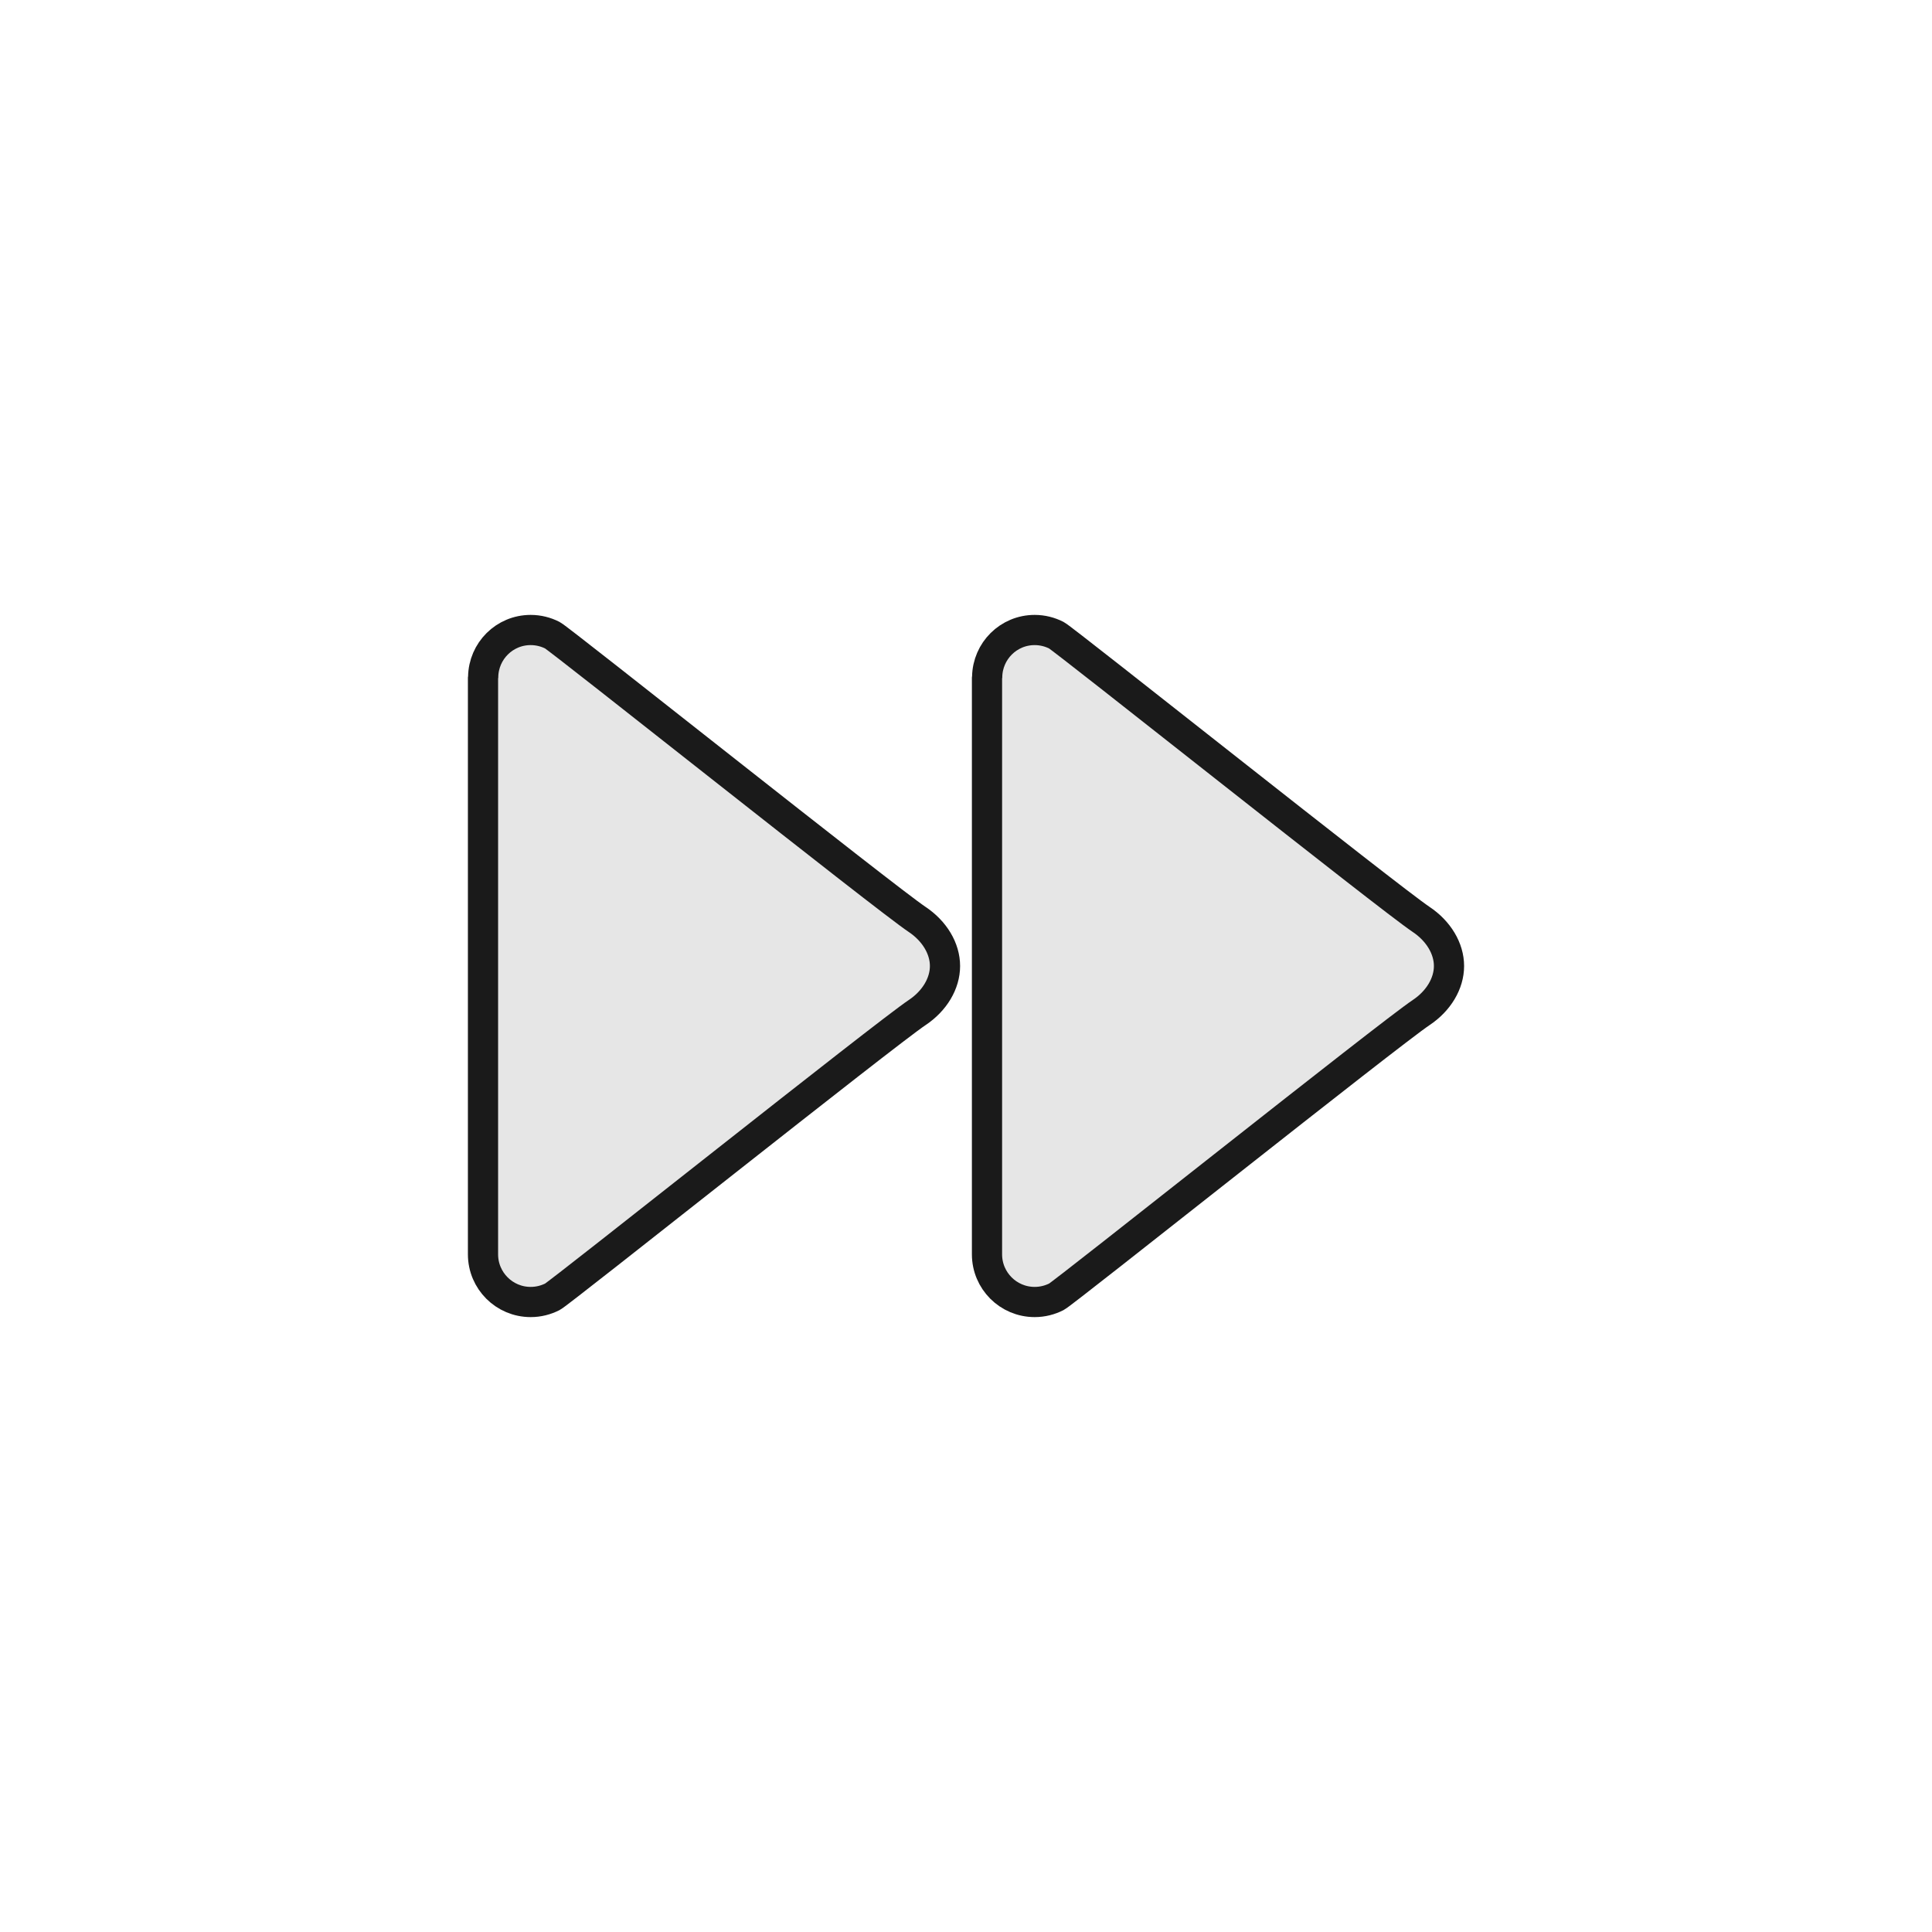
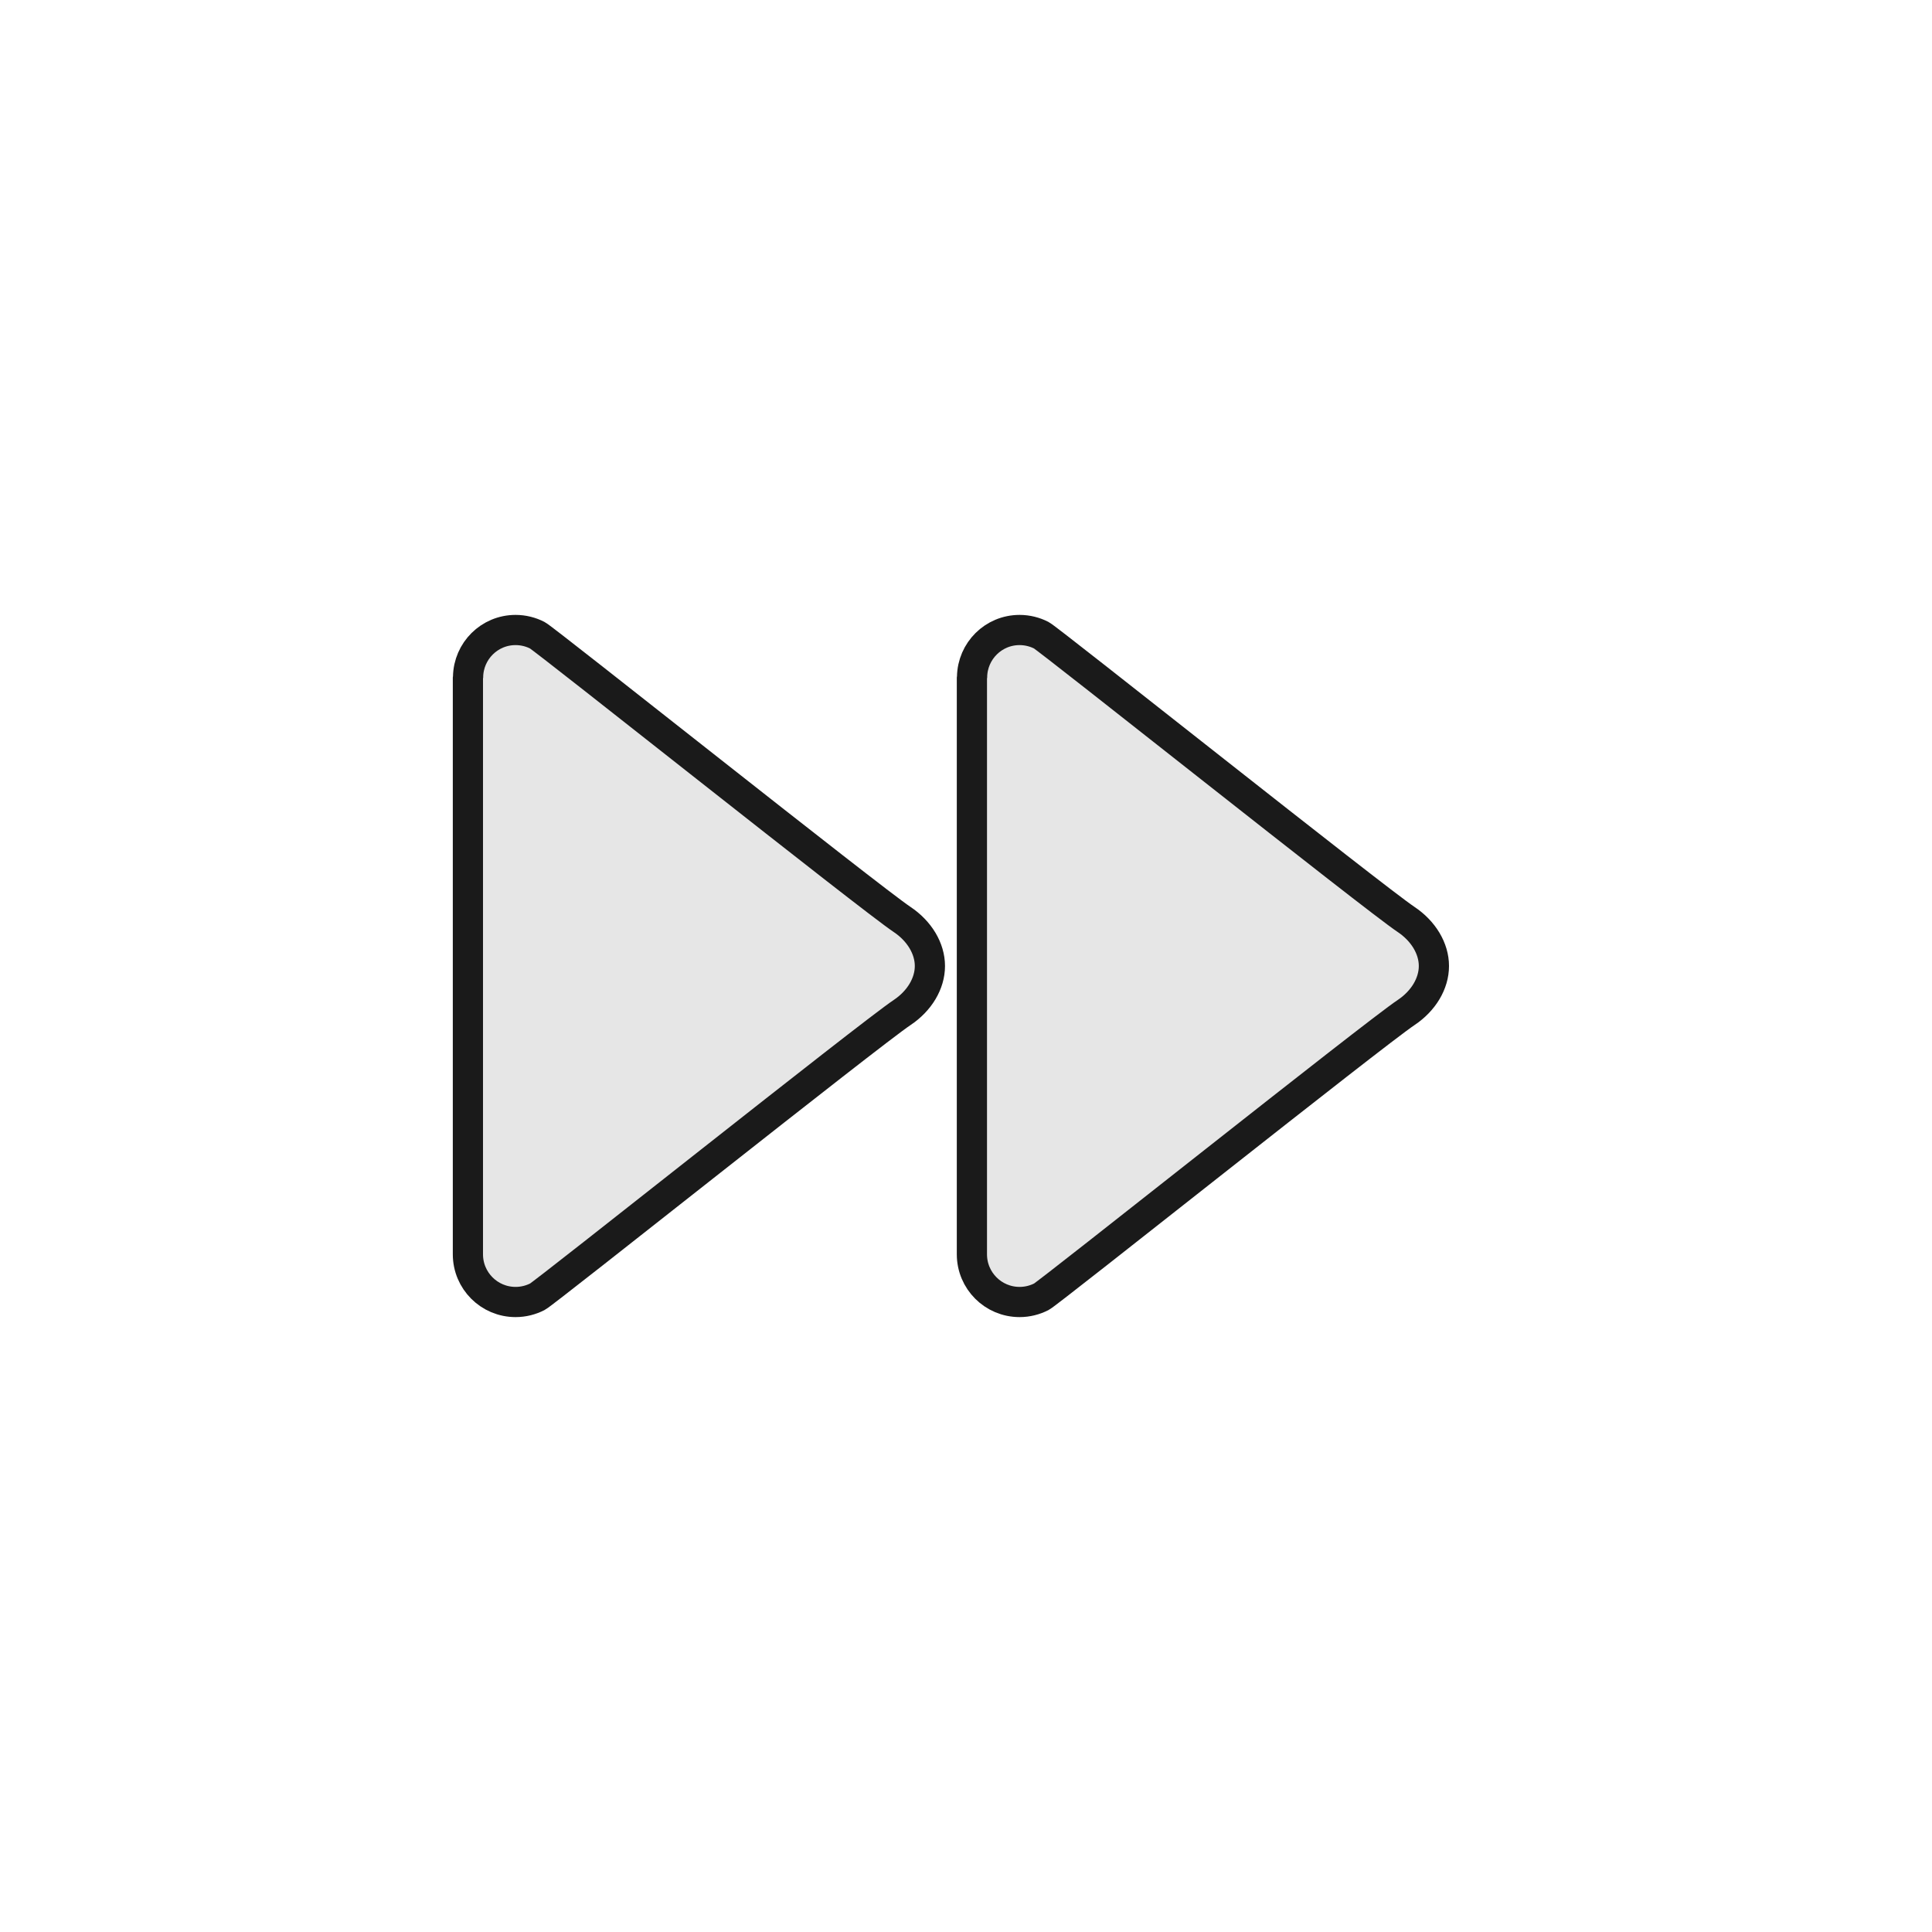
<svg xmlns="http://www.w3.org/2000/svg" version="1.1" id="Calque_1" x="0px" y="0px" width="64px" height="64px" viewBox="0 0 64 64" enable-background="new 0 0 64 64" xml:space="preserve">
  <defs id="defs6" />
-   <g id="g821" transform="matrix(1.391304,0,0,1.391304,-16,-12.52174)" style="stroke-width:0.719;fill:#e6e6e6;fill-opacity:1;stroke:#1a1a1a;stroke-miterlimit:4;stroke-dasharray:none">
-     <path style="fill:#e6e6e6;stroke-width:0.719;fill-opacity:1;stroke:#1a1a1a;stroke-miterlimit:4;stroke-dasharray:none" d="M 33.335,30.89 C 32.59,30.393 24.839,24.221 24.655,24.126 24.499,24.046 24.322,24 24.135,24 23.514,24 23.013,24.499 23.004,25.118 23.003,25.123 23,25.127 23,25.132 v 13.733 c 0,0.627 0.508,1.135 1.135,1.135 0.188,0 0.364,-0.046 0.521,-0.126 0.185,-0.095 7.937,-6.27 8.682,-6.766 C 33.752,32.832 34,32.416 34,32 34,31.584 33.751,31.167 33.335,30.89 Z" id="Resume" />
-     <path id="path817" d="M 45.335,30.89 C 44.59,30.393 36.839,24.221 36.655,24.126 36.499,24.046 36.322,24 36.135,24 35.514,24 35.013,24.499 35.004,25.118 35.003,25.123 35,25.127 35,25.132 v 13.733 c 0,0.627 0.508,1.135 1.135,1.135 0.188,0 0.364,-0.046 0.521,-0.126 0.185,-0.095 7.937,-6.27 8.682,-6.766 C 45.752,32.832 46,32.416 46,32 46,31.584 45.751,31.167 45.335,30.89 Z" style="fill:#e6e6e6;stroke-width:0.719;fill-opacity:1;stroke:#1a1a1a;stroke-miterlimit:4;stroke-dasharray:none" />
+   <g id="g821" transform="matrix(1.391304,0,0,1.391304,-16.5,-12.52174)" style="fill:#e6e6e6;fill-opacity:1;stroke:#1a1a1a;stroke-width:0.719;stroke-miterlimit:4;stroke-dasharray:none">
+     <path style="fill:#e6e6e6;fill-opacity:1;stroke:#1a1a1a;stroke-width:0.719;stroke-miterlimit:4;stroke-dasharray:none" d="M 33.335,30.89 C 32.59,30.393 24.839,24.221 24.655,24.126 24.499,24.046 24.322,24 24.135,24 23.514,24 23.013,24.499 23.004,25.118 23.003,25.123 23,25.127 23,25.132 v 13.733 c 0,0.627 0.508,1.135 1.135,1.135 0.188,0 0.364,-0.046 0.521,-0.126 0.185,-0.095 7.937,-6.27 8.682,-6.766 C 33.752,32.832 34,32.416 34,32 34,31.584 33.751,31.167 33.335,30.89 Z" id="Resume" />
+     <path id="path817" d="M 45.335,30.89 C 44.59,30.393 36.839,24.221 36.655,24.126 36.499,24.046 36.322,24 36.135,24 35.514,24 35.013,24.499 35.004,25.118 35.003,25.123 35,25.127 35,25.132 v 13.733 c 0,0.627 0.508,1.135 1.135,1.135 0.188,0 0.364,-0.046 0.521,-0.126 0.185,-0.095 7.937,-6.27 8.682,-6.766 C 45.752,32.832 46,32.416 46,32 46,31.584 45.751,31.167 45.335,30.89 Z" style="fill:#e6e6e6;fill-opacity:1;stroke:#1a1a1a;stroke-width:0.719;stroke-miterlimit:4;stroke-dasharray:none" />
  </g>
</svg>
